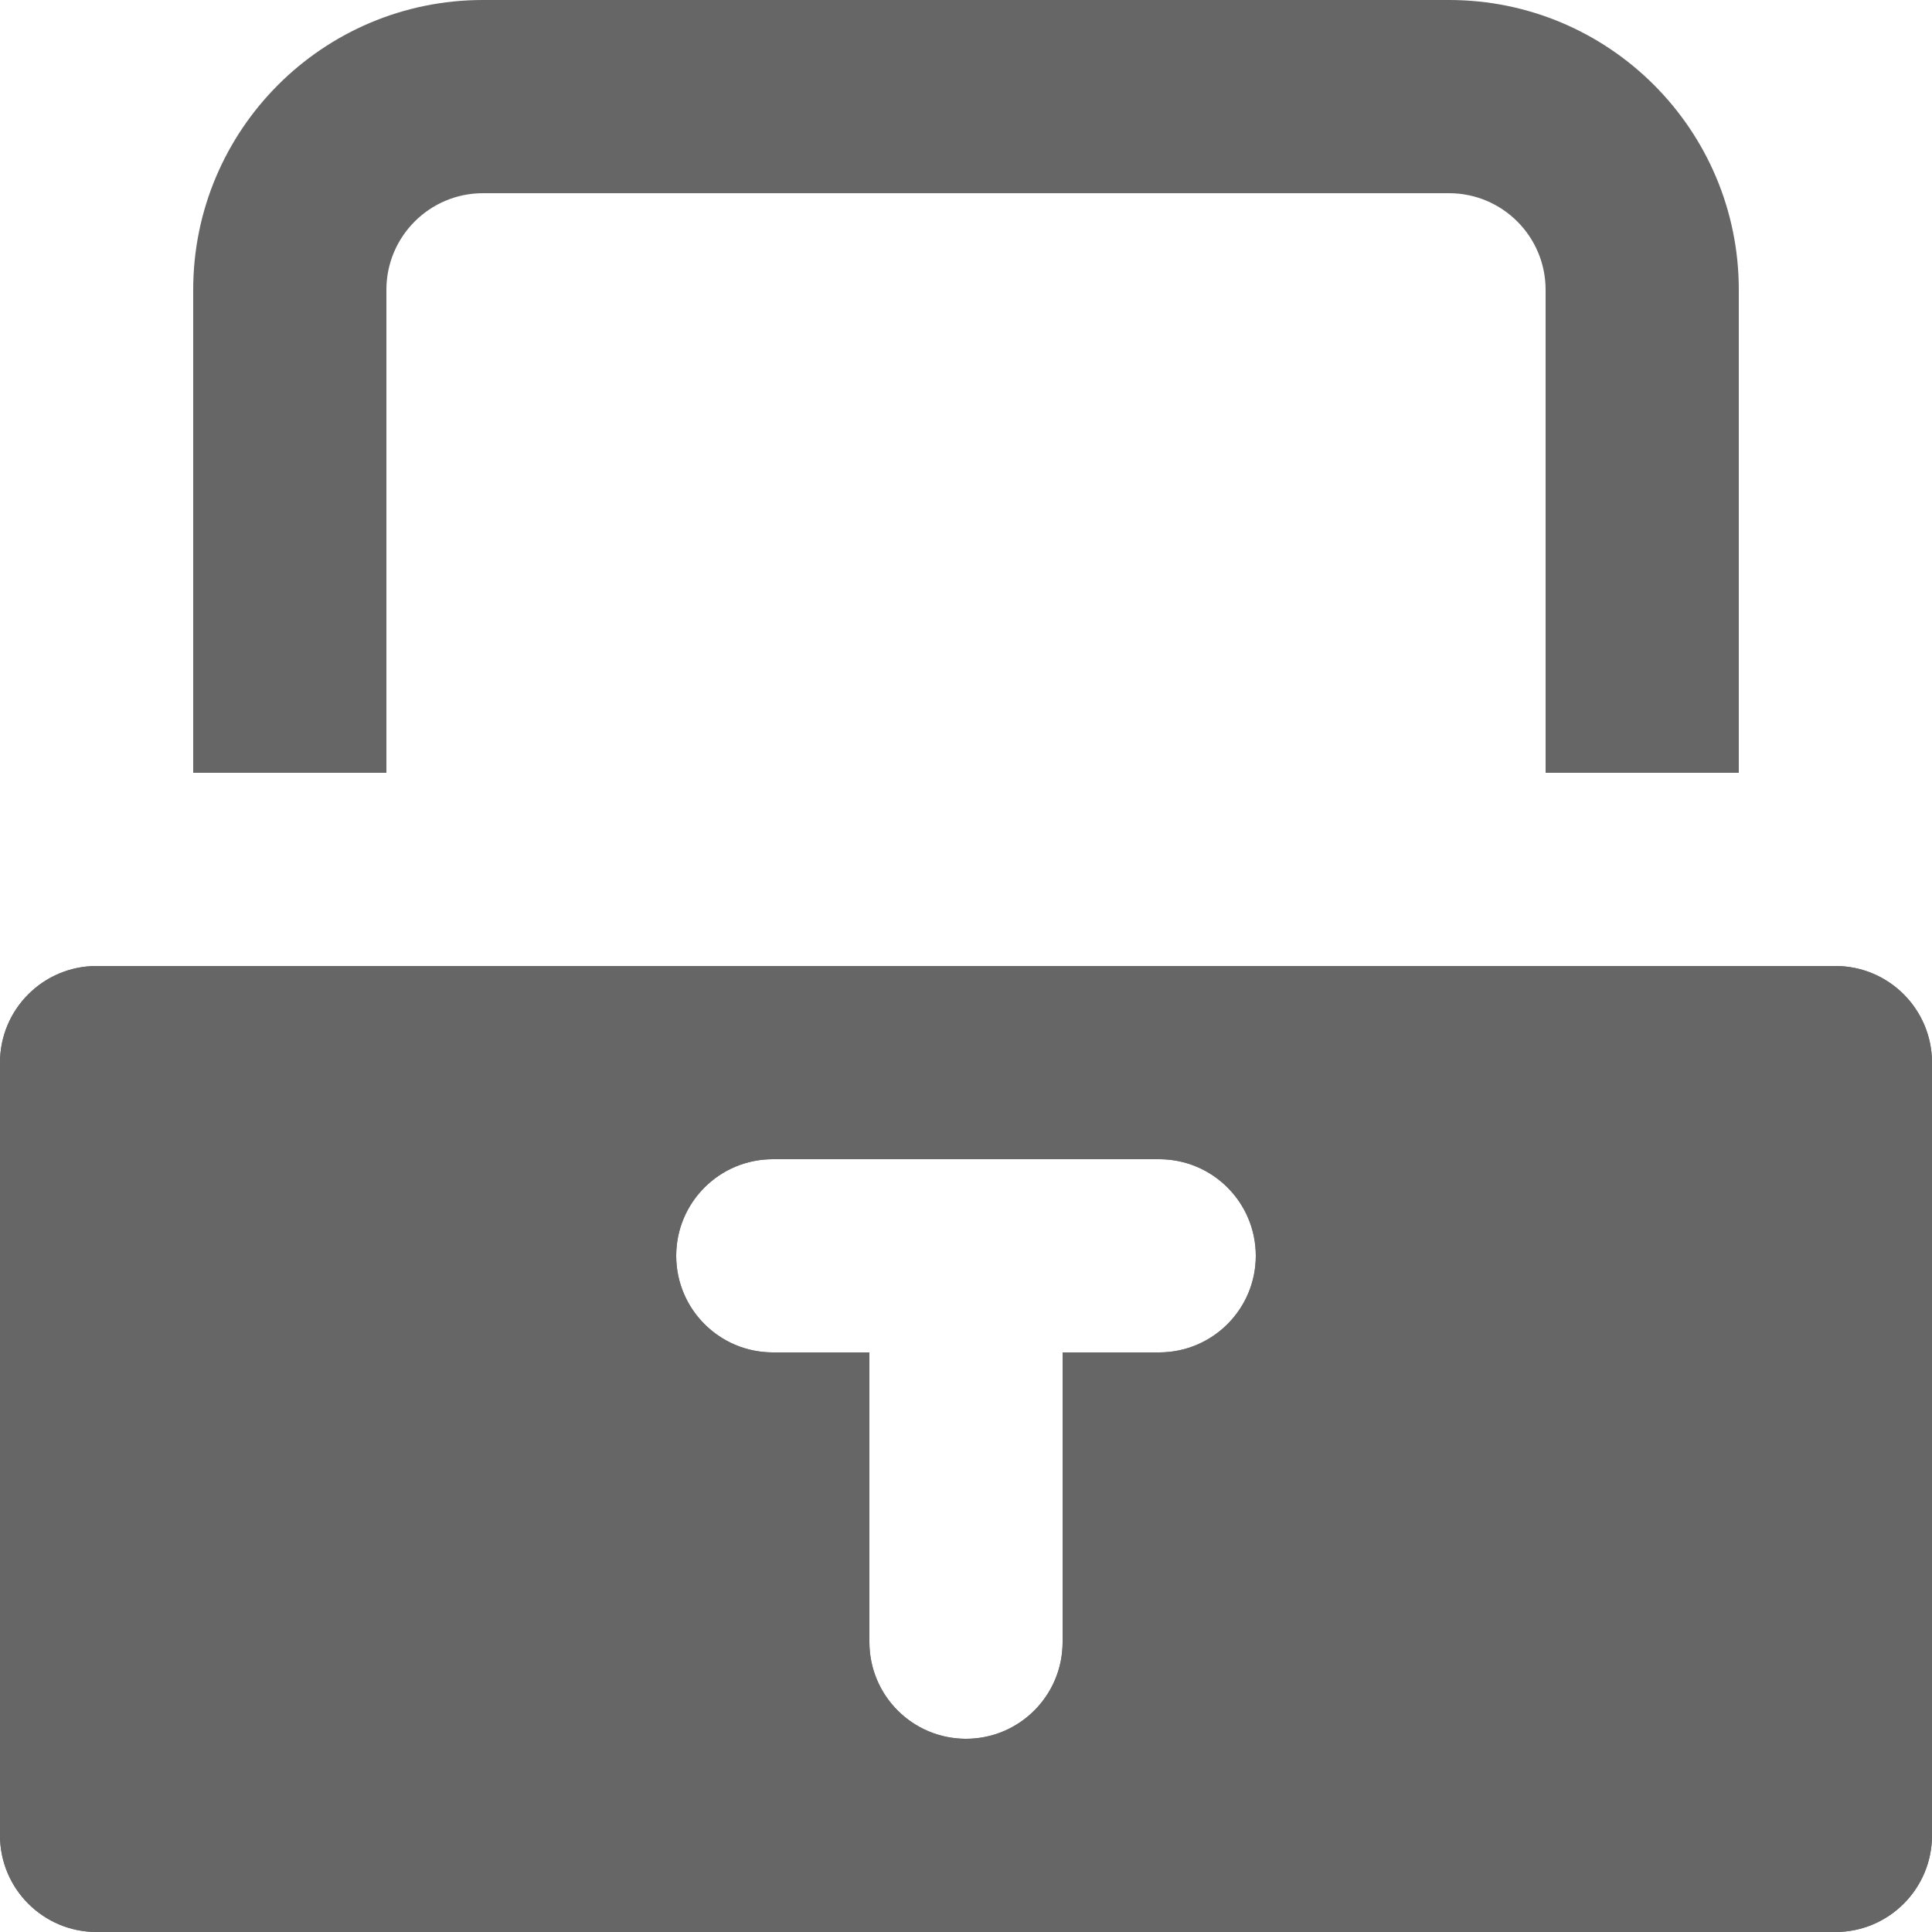
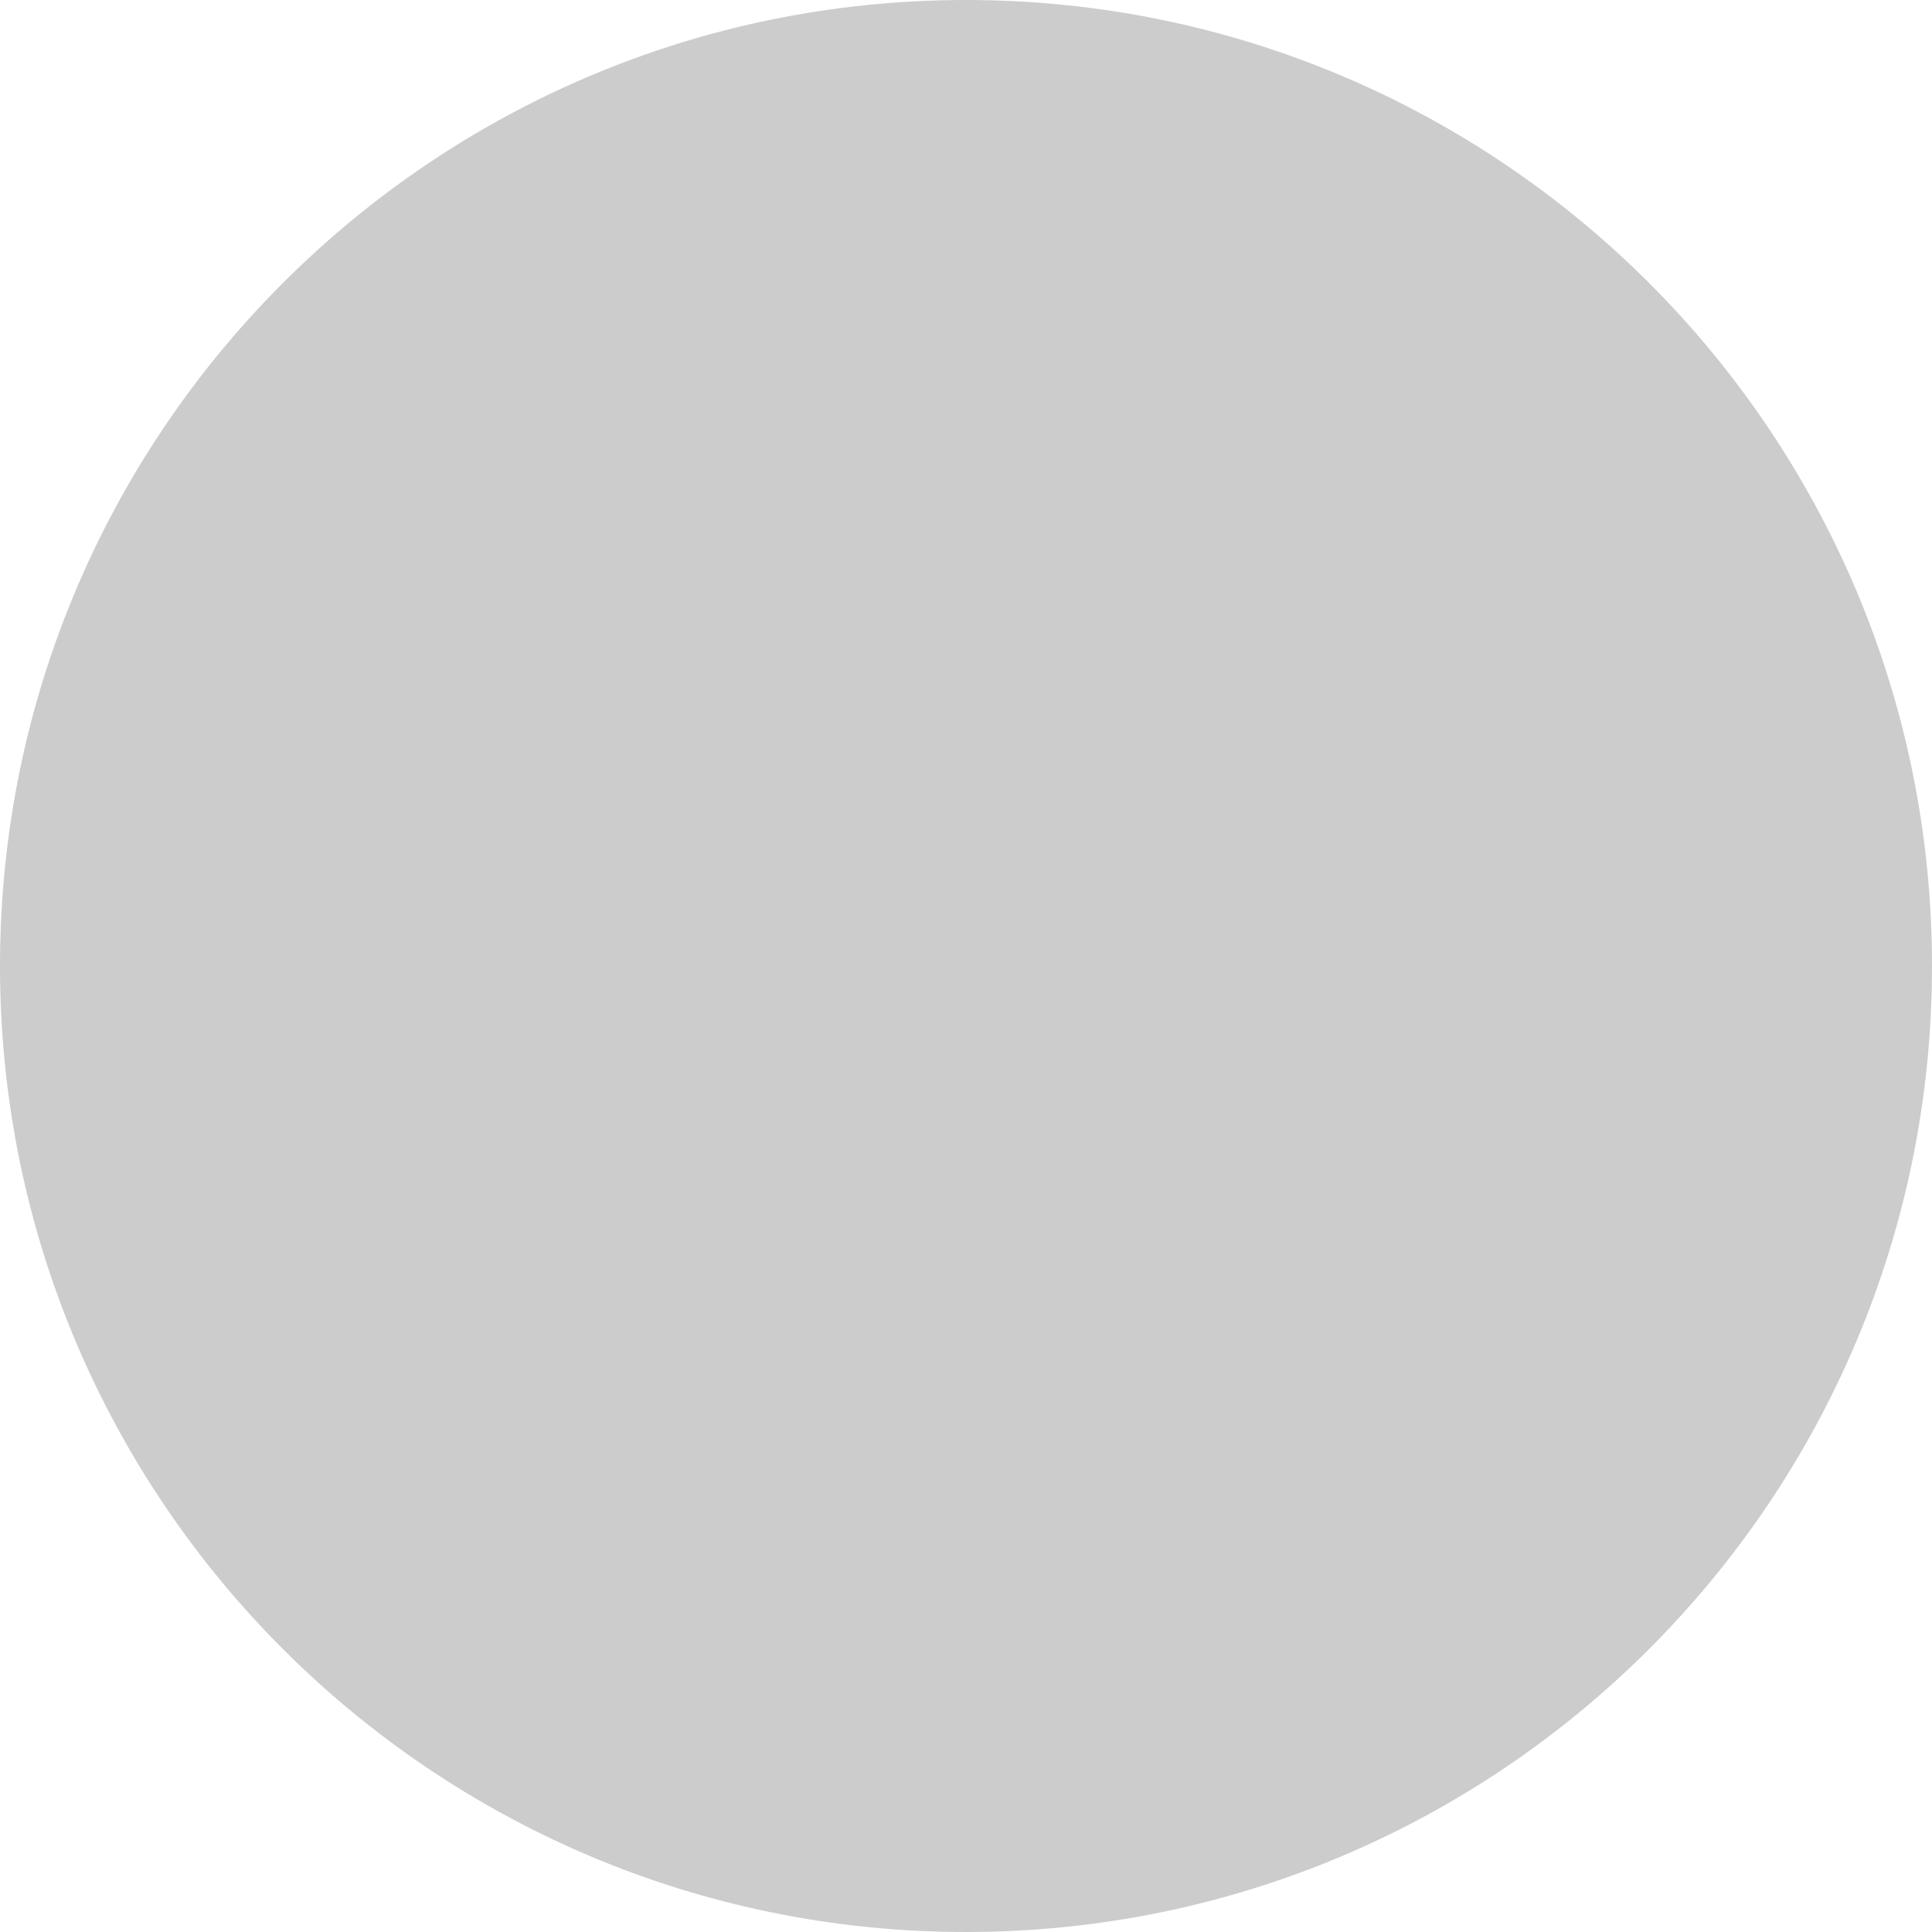
- <svg xmlns="http://www.w3.org/2000/svg" id="Layer_3" data-name="Layer 3" viewBox="0 0 20 20">
+ <svg xmlns="http://www.w3.org/2000/svg" id="Layer_2" data-name="Layer 2" viewBox="0 0 10 10">
  <defs>
-     <style>.cls-1{fill:#666;}</style>
+     <style>.cls-1{fill:#ccc;}</style>
  </defs>
-   <path class="cls-1" d="M19,10H1a1,1,0,0,0-1,1v8a1,1,0,0,0,1,1H19a1,1,0,0,0,1-1V11A1,1,0,0,0,19,10Zm-7,4H11v3a1,1,0,0,1-2,0V14H8a1,1,0,0,1,0-2h4a1,1,0,0,1,0,2Z" />
-   <path class="cls-1" d="M18,3V8H16V3a1,1,0,0,0-1-1H5A1,1,0,0,0,4,3V8H2V3A3,3,0,0,1,5,0H15A3,3,0,0,1,18,3Z" />
-   <path class="cls-1" d="M19,10H1a1,1,0,0,0-1,1v8a1,1,0,0,0,1,1H19a1,1,0,0,0,1-1V11A1,1,0,0,0,19,10Zm-7,4H11v3a1,1,0,0,1-2,0V14H8a1,1,0,0,1,0-2h4a1,1,0,0,1,0,2Z" />
+   <circle class="cls-1" cx="5" cy="5" r="5" />
</svg>
